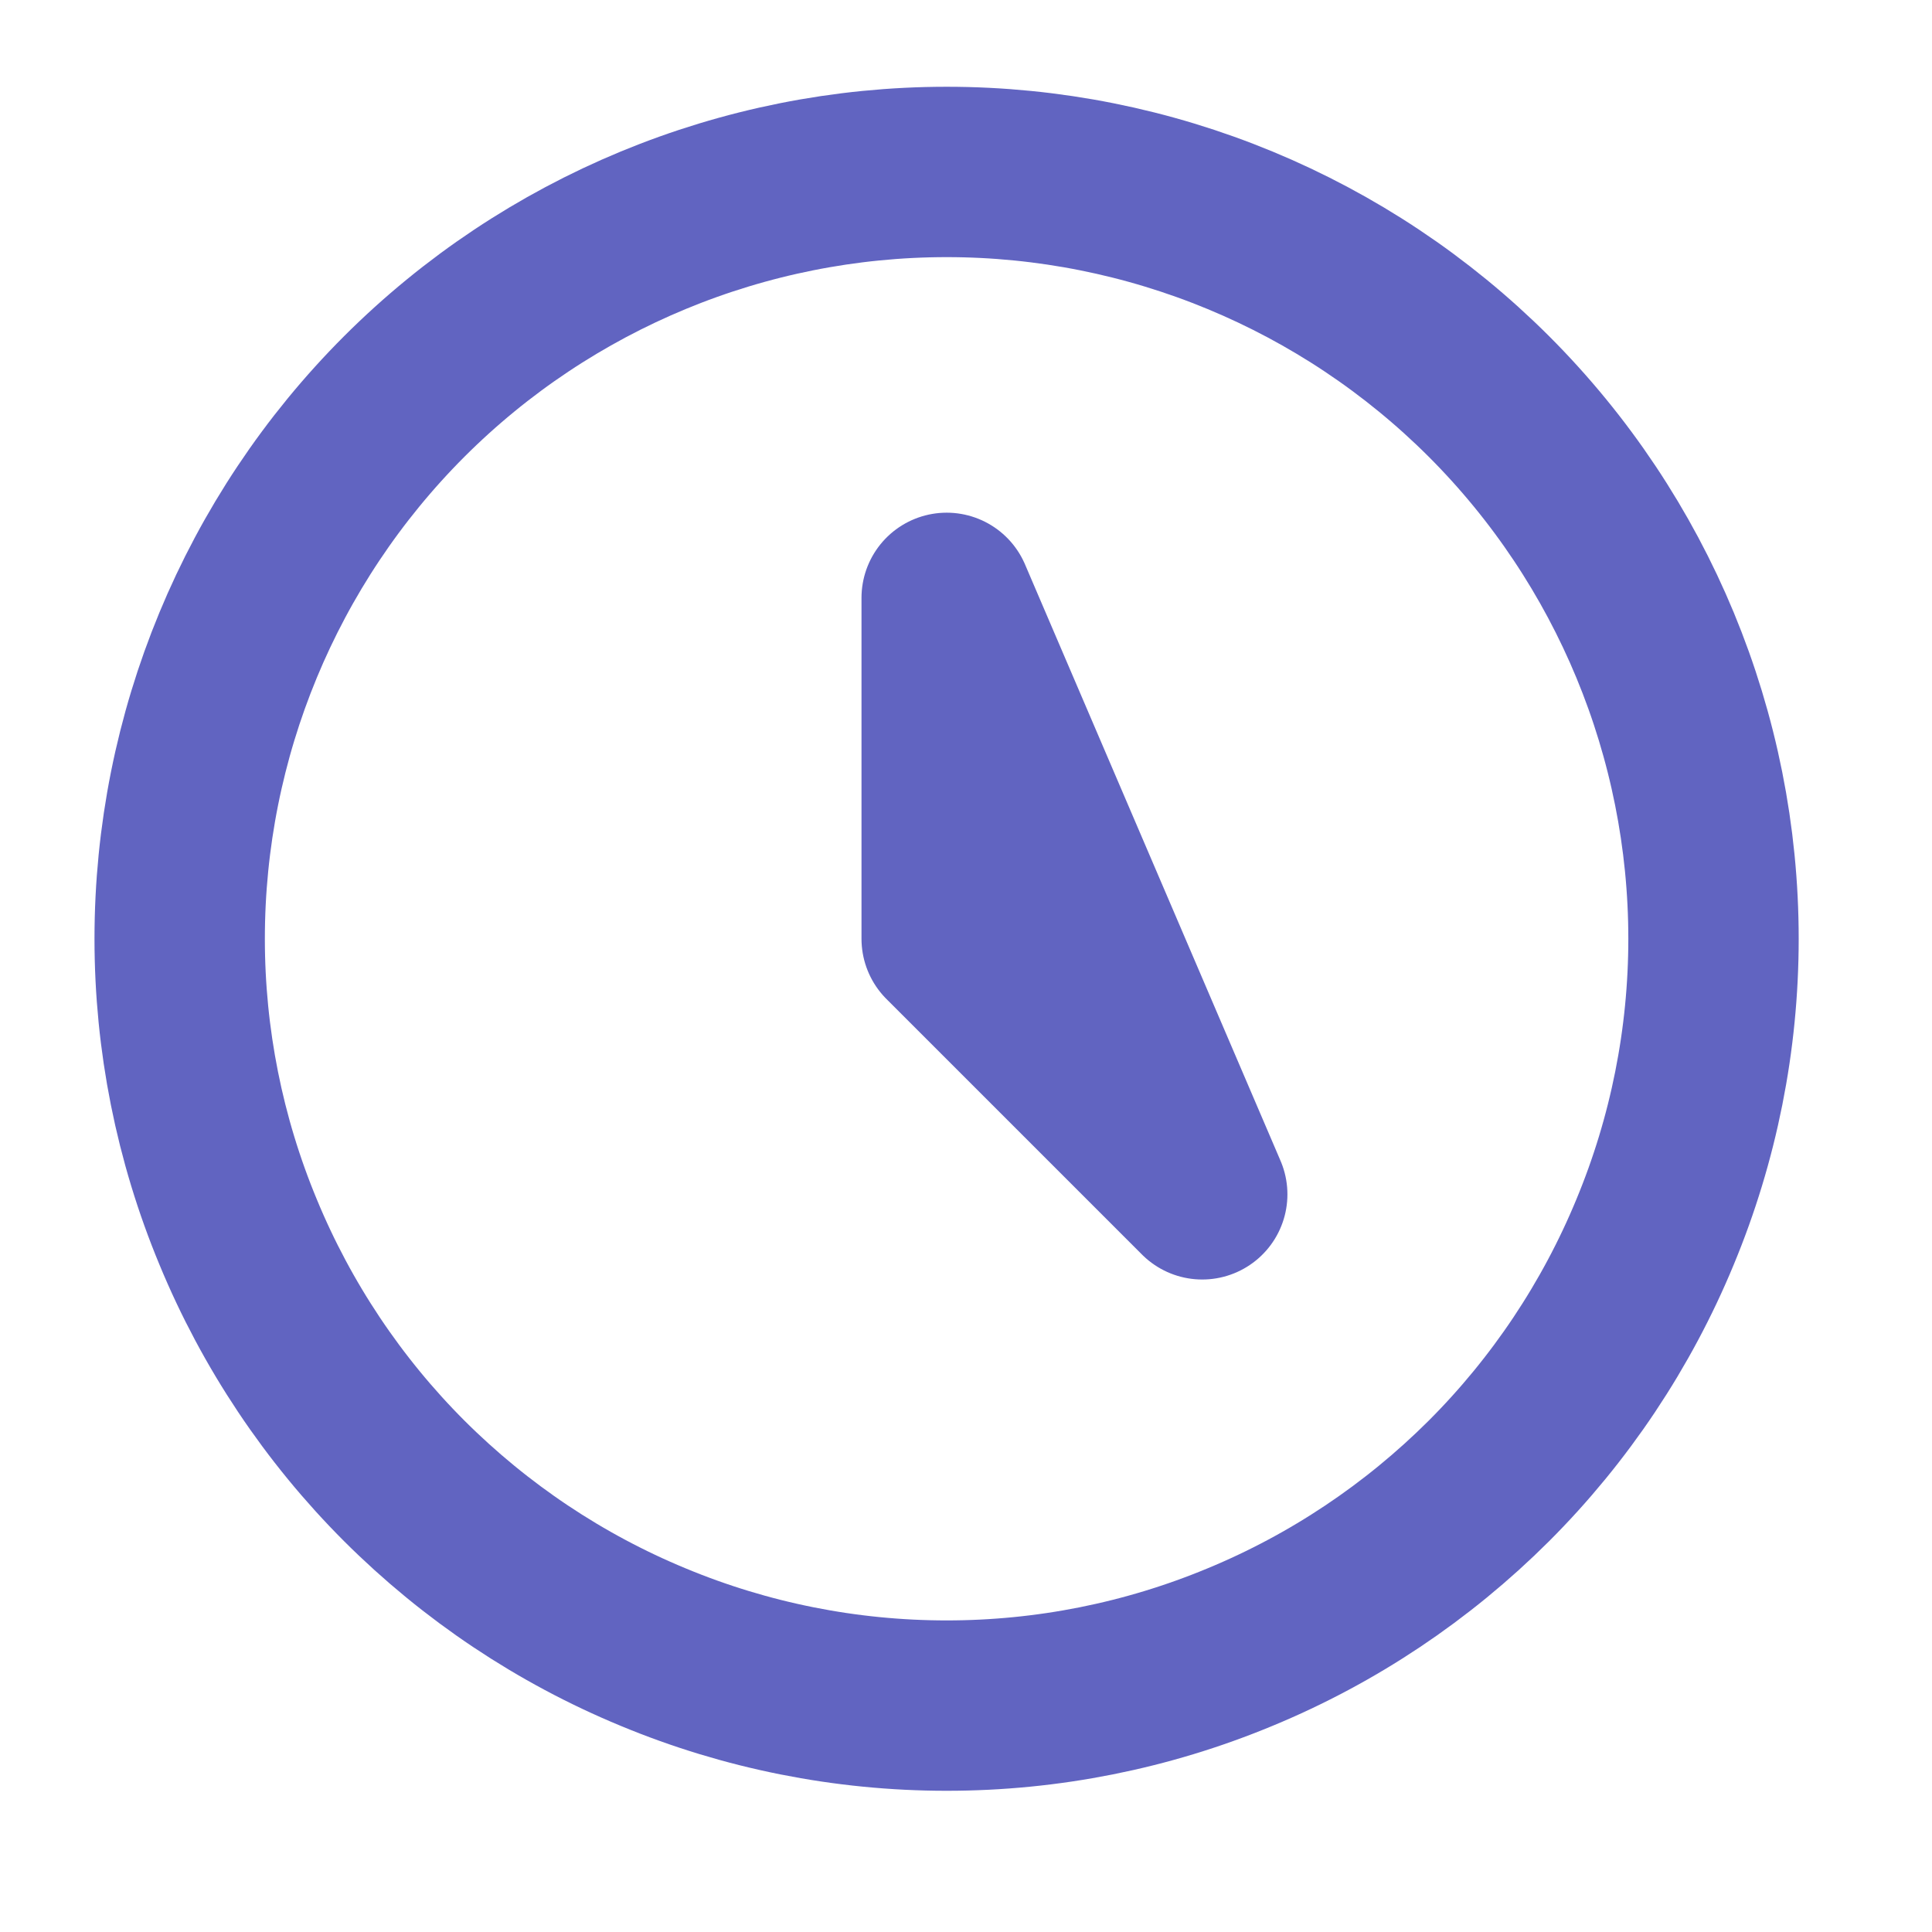
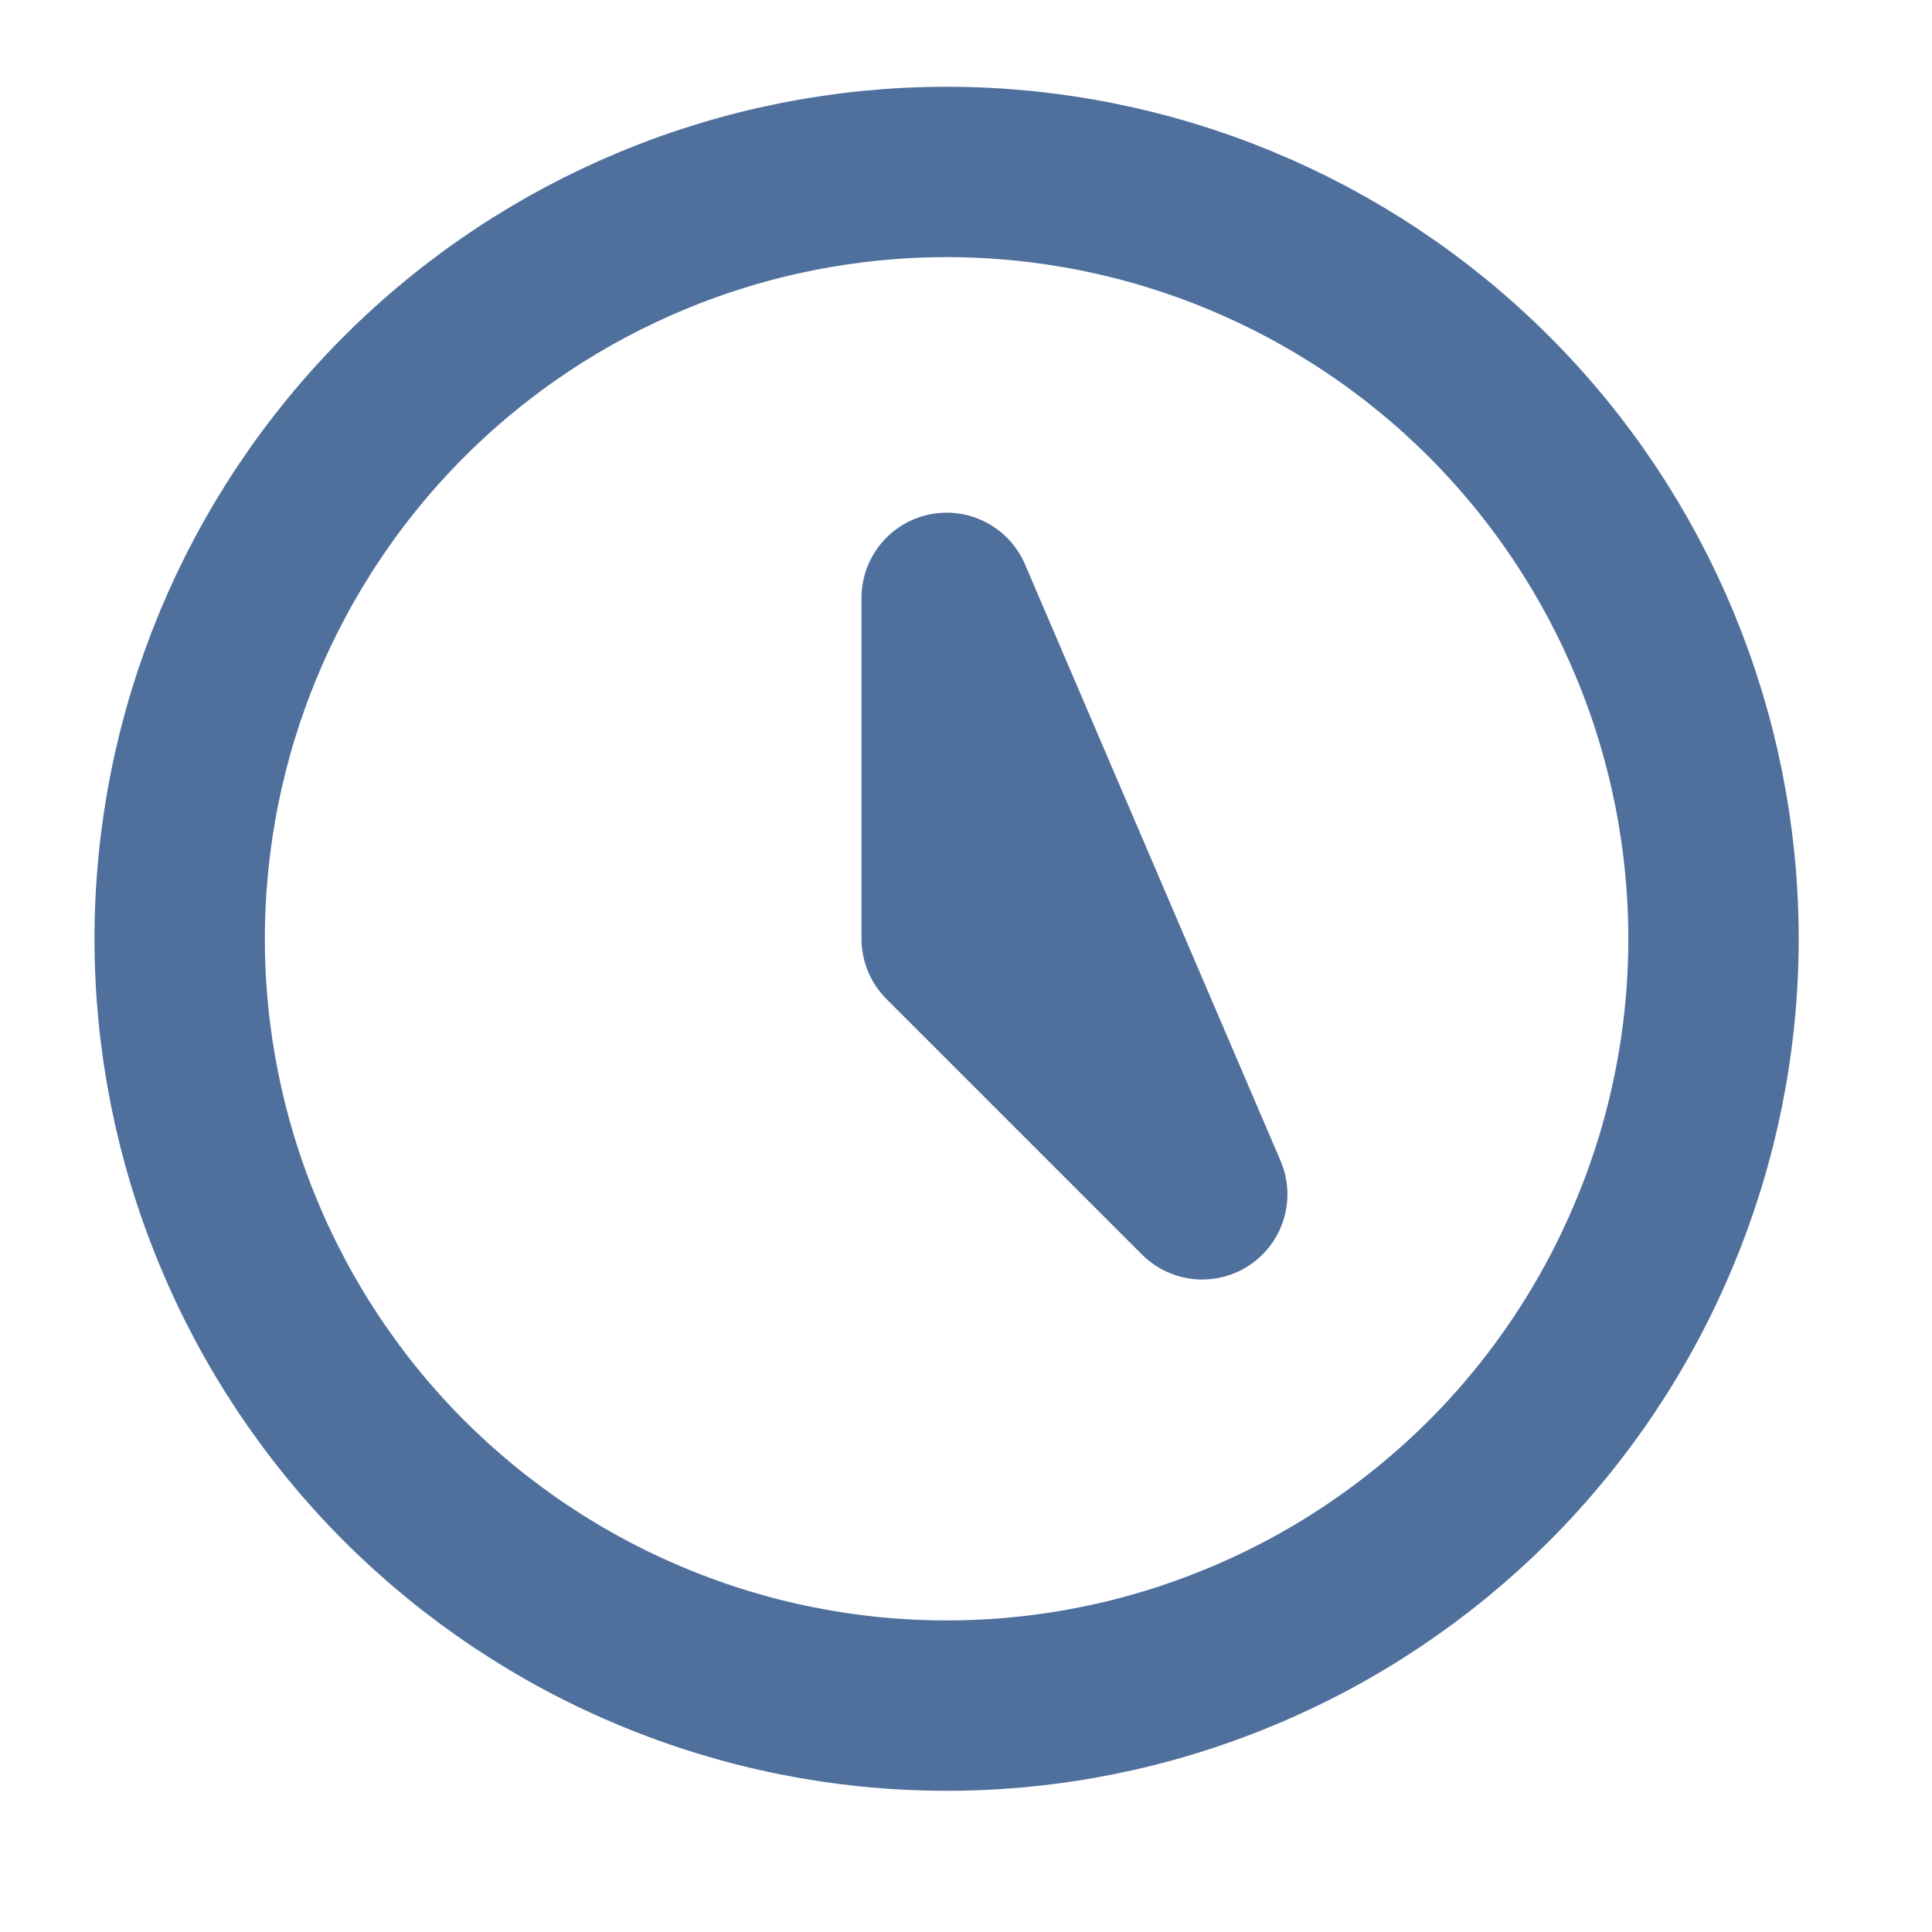
<svg xmlns="http://www.w3.org/2000/svg" width="11" height="11" viewBox="0 0 11 11" fill="none">
-   <path d="M5.39 3.404V5.345L6.845 6.8L5.39 3.404ZM9.756 5.345C9.756 5.918 9.643 6.486 9.423 7.015C9.204 7.545 8.882 8.027 8.477 8.432C8.071 8.837 7.59 9.159 7.06 9.378C6.531 9.598 5.963 9.711 5.39 9.711C4.816 9.711 4.248 9.598 3.719 9.378C3.189 9.159 2.708 8.837 2.302 8.432C1.897 8.027 1.575 7.545 1.356 7.015C1.136 6.486 1.023 5.918 1.023 5.345C1.023 4.187 1.483 3.076 2.302 2.257C3.121 1.439 4.232 0.979 5.39 0.979C6.548 0.979 7.658 1.439 8.477 2.257C9.296 3.076 9.756 4.187 9.756 5.345Z" stroke="#6164c1" stroke-width="0.97" stroke-linecap="round" stroke-linejoin="round" />
+   <path d="M5.39 3.404V5.345L6.845 6.8L5.39 3.404ZM9.756 5.345C9.756 5.918 9.643 6.486 9.423 7.015C9.204 7.545 8.882 8.027 8.477 8.432C8.071 8.837 7.59 9.159 7.06 9.378C6.531 9.598 5.963 9.711 5.39 9.711C4.816 9.711 4.248 9.598 3.719 9.378C3.189 9.159 2.708 8.837 2.302 8.432C1.897 8.027 1.575 7.545 1.356 7.015C1.136 6.486 1.023 5.918 1.023 5.345C1.023 4.187 1.483 3.076 2.302 2.257C3.121 1.439 4.232 0.979 5.39 0.979C6.548 0.979 7.658 1.439 8.477 2.257C9.296 3.076 9.756 4.187 9.756 5.345Z" stroke="#4f709c" stroke-width="0.97" stroke-linecap="round" stroke-linejoin="round" />
</svg>
